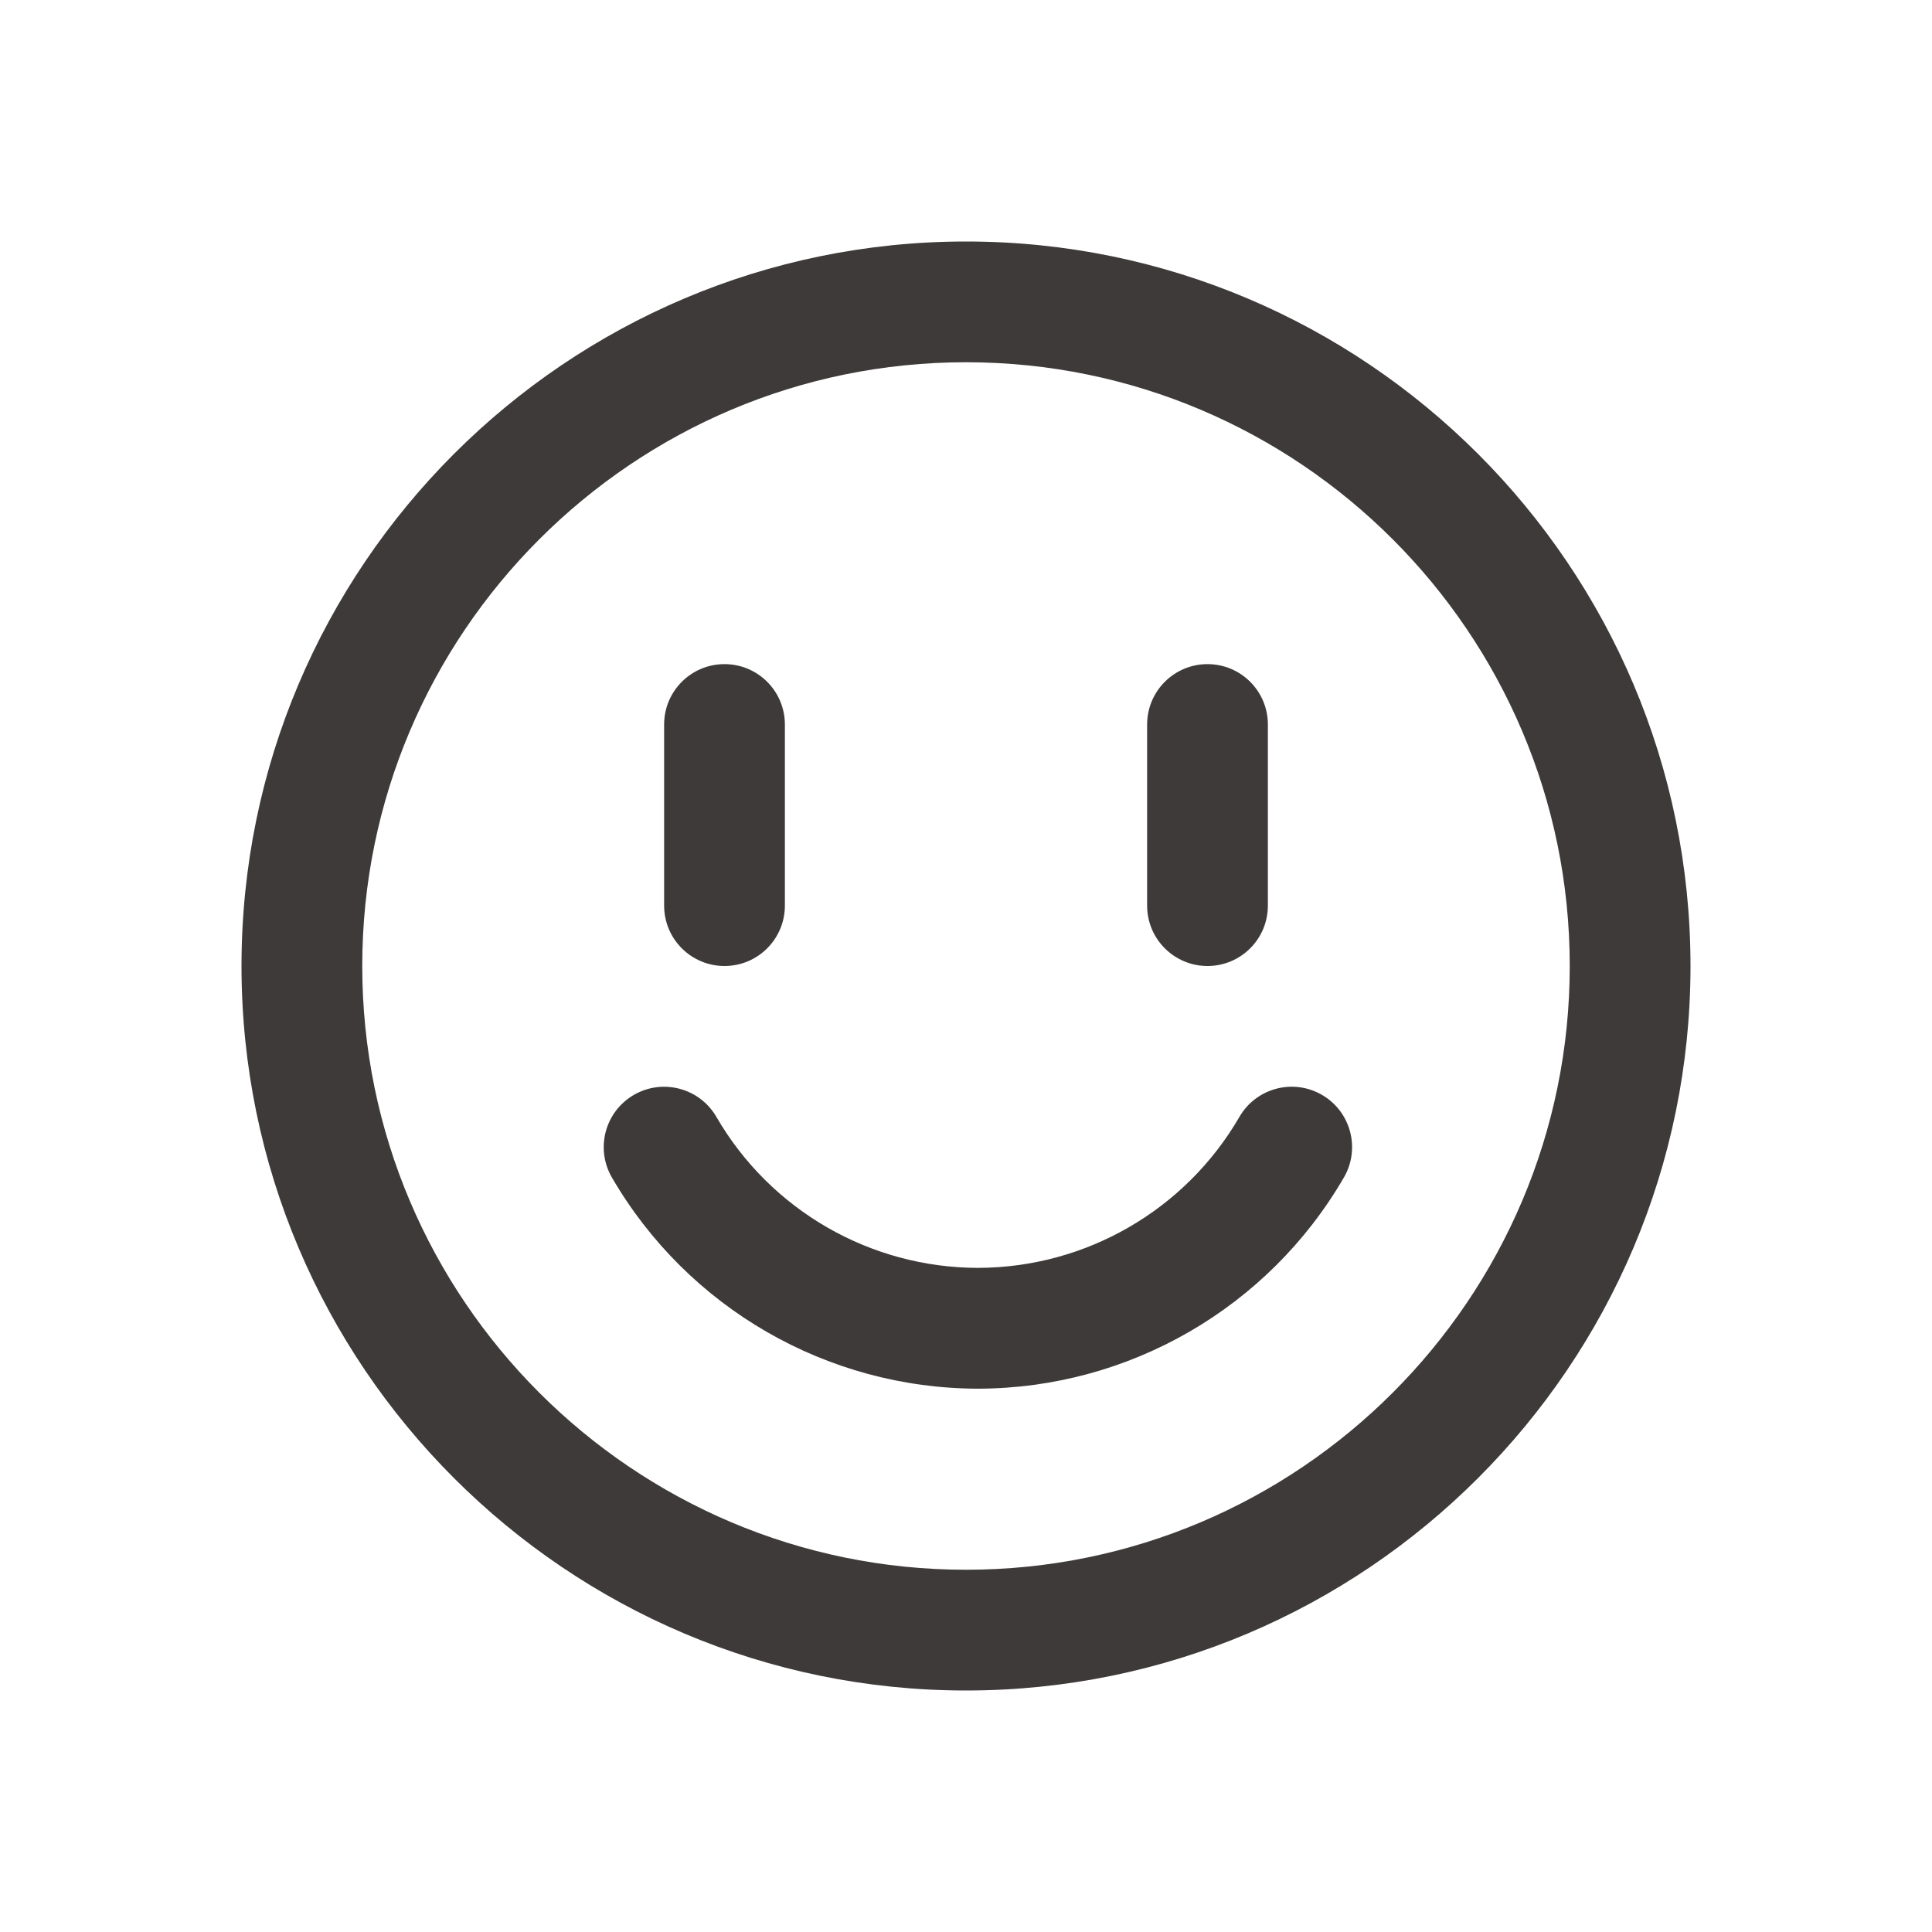
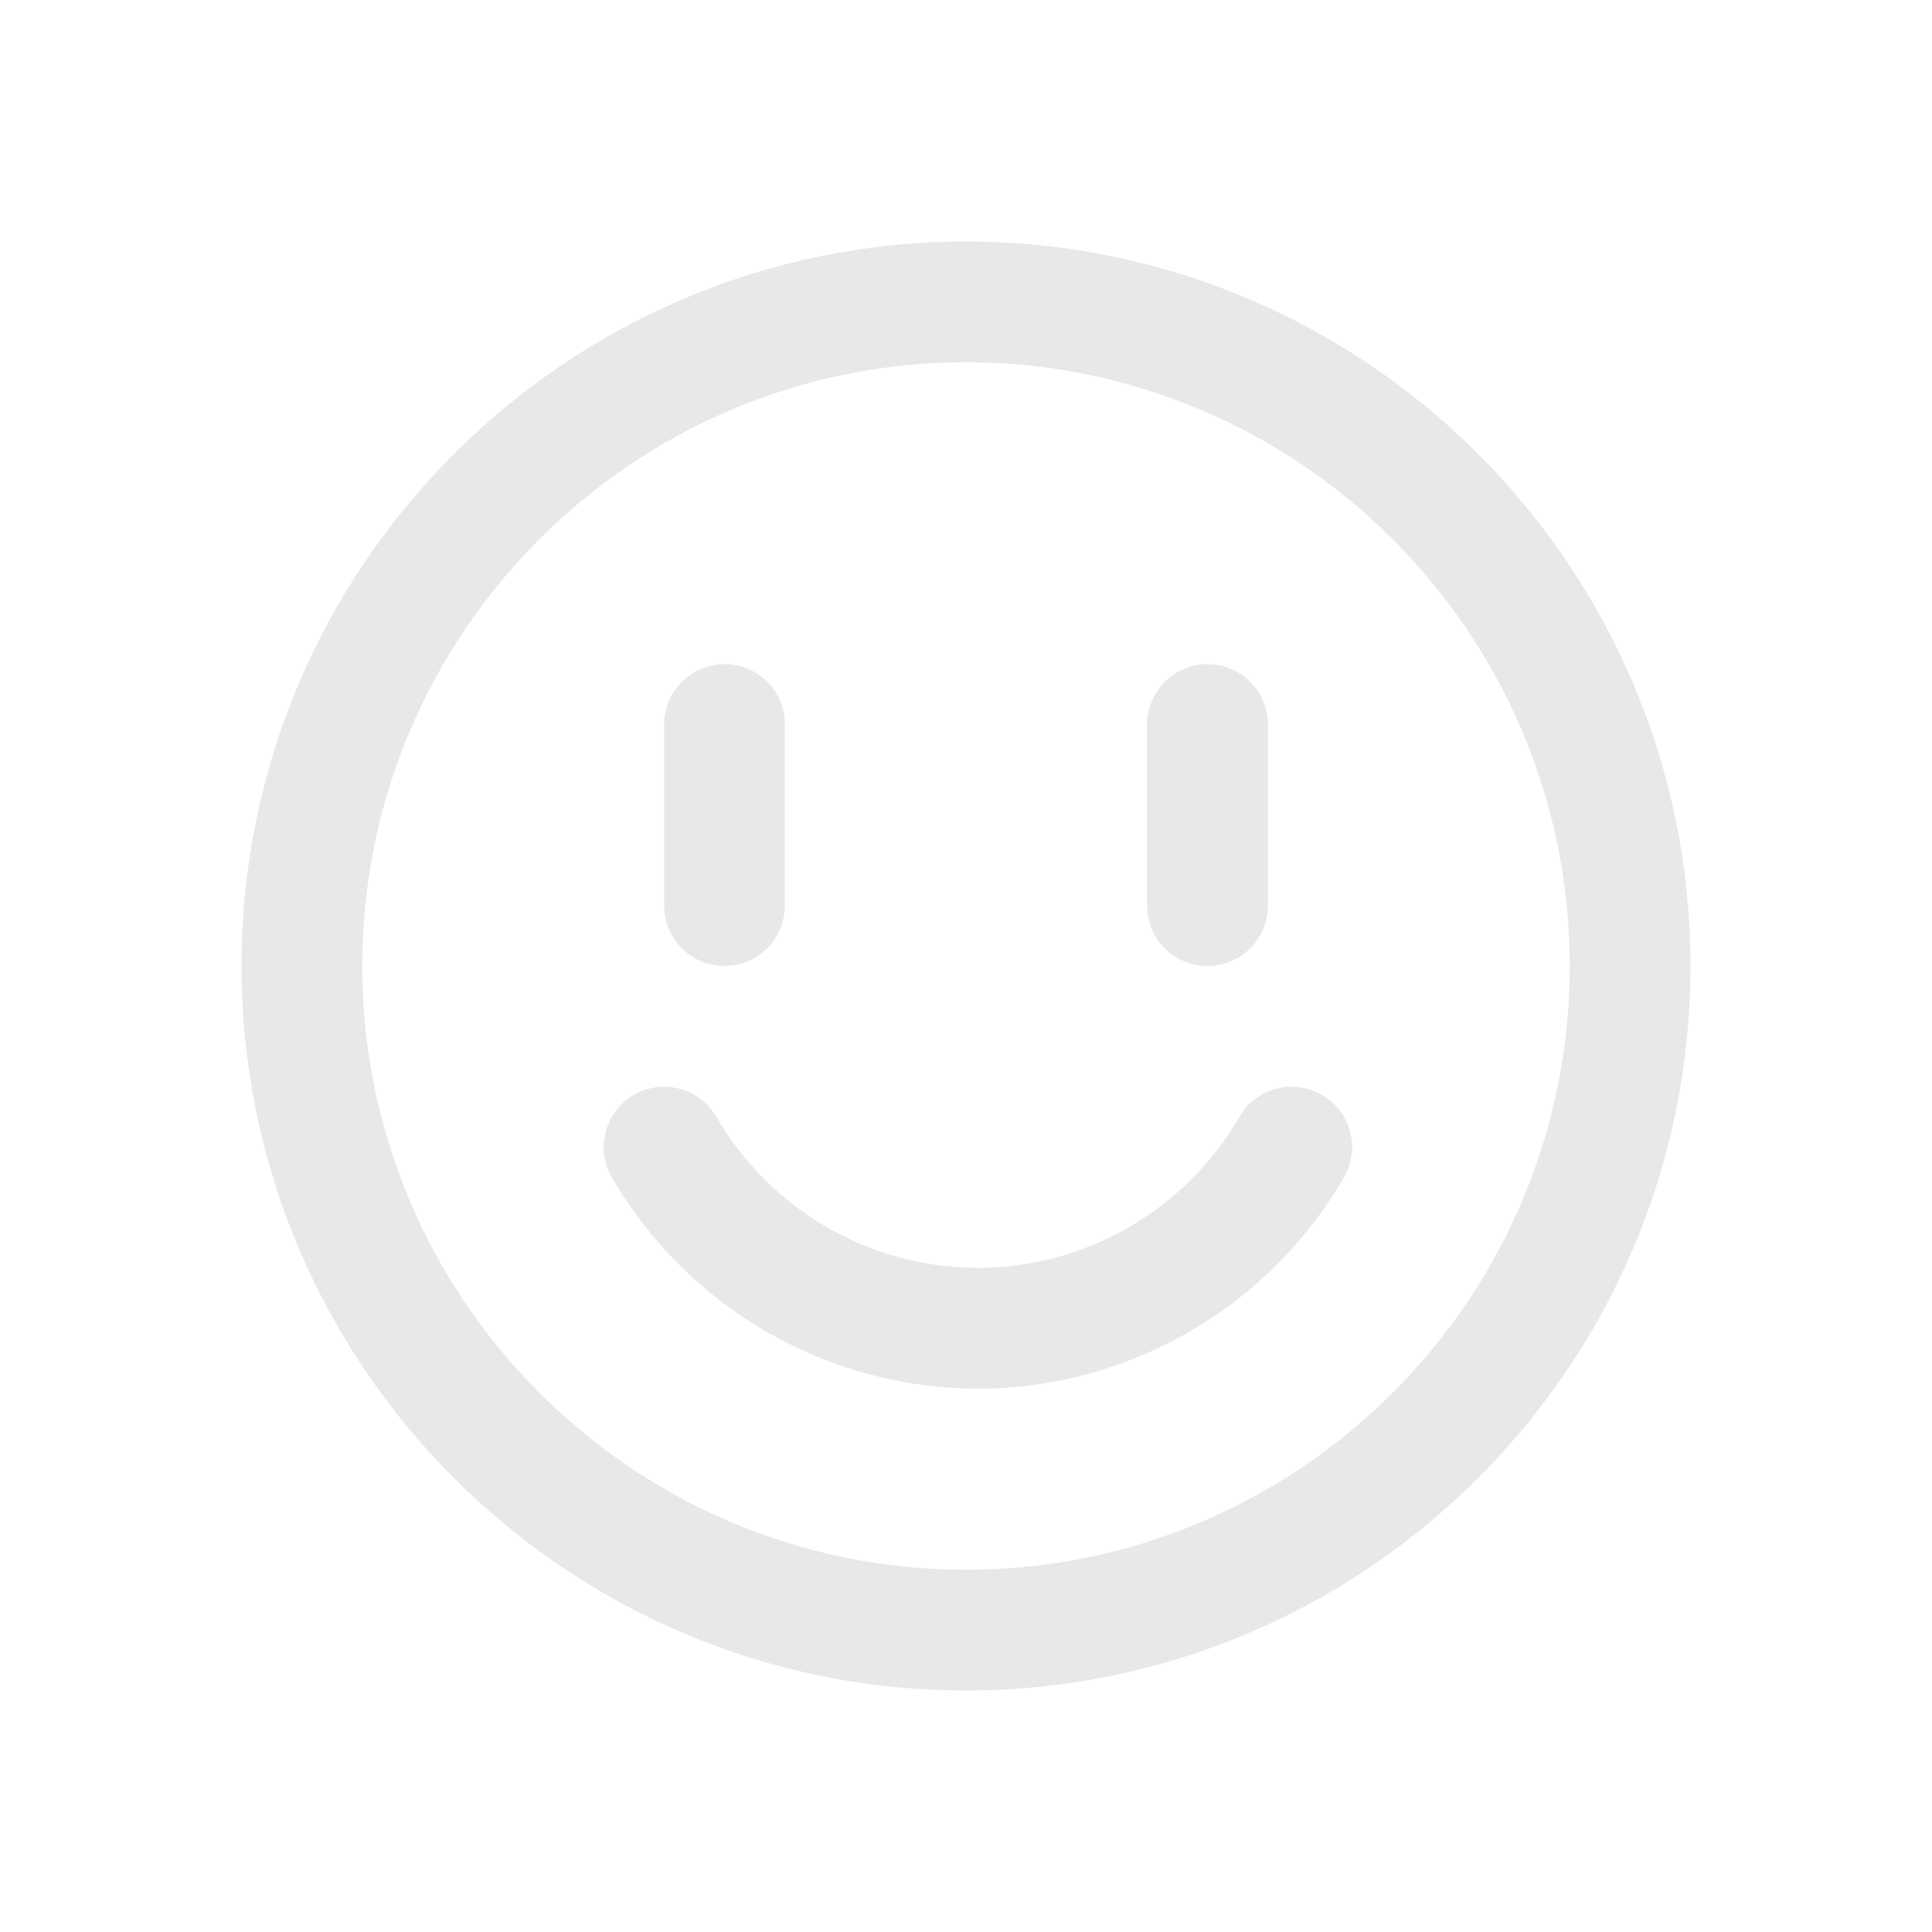
<svg xmlns="http://www.w3.org/2000/svg" t="1719716534545" class="icon" viewBox="0 0 1024 1024" version="1.1" p-id="3565" width="200" height="200">
-   <path d="M512 832c-176.448 0-320-143.552-320-320S335.552 192 512 192s320 143.552 320 320-143.552 320-320 320m0-704C300.256 128 128 300.256 128 512s172.256 384 384 384 384-172.256 384-384S723.744 128 512 128" fill="#3E3A39" p-id="3566" />
-   <path d="M700.64 580.288a32 32 0 0 0-43.712 11.68A160.608 160.608 0 0 1 518.304 672a160.576 160.576 0 0 1-138.592-80 32 32 0 0 0-55.424 32.032 224.896 224.896 0 0 0 194.016 112 224.768 224.768 0 0 0 194.016-112 32 32 0 0 0-11.68-43.744M384 512a32 32 0 0 0 32-32v-96a32 32 0 0 0-64 0v96a32 32 0 0 0 32 32M640 512a32 32 0 0 0 32-32v-96a32 32 0 0 0-64 0v96a32 32 0 0 0 32 32" fill="#3E3A39" p-id="3567" />
+   <path d="M512 832c-176.448 0-320-143.552-320-320S335.552 192 512 192s320 143.552 320 320-143.552 320-320 320m0-704C300.256 128 128 300.256 128 512s172.256 384 384 384 384-172.256 384-384S723.744 128 512 128" fill="#E8E8E8" p-id="3566" />
+   <path d="M700.64 580.288a32 32 0 0 0-43.712 11.68A160.608 160.608 0 0 1 518.304 672a160.576 160.576 0 0 1-138.592-80 32 32 0 0 0-55.424 32.032 224.896 224.896 0 0 0 194.016 112 224.768 224.768 0 0 0 194.016-112 32 32 0 0 0-11.68-43.744M384 512a32 32 0 0 0 32-32v-96a32 32 0 0 0-64 0v96a32 32 0 0 0 32 32M640 512a32 32 0 0 0 32-32v-96a32 32 0 0 0-64 0v96a32 32 0 0 0 32 32" fill="#E8E8E8" p-id="3567" />
</svg>
